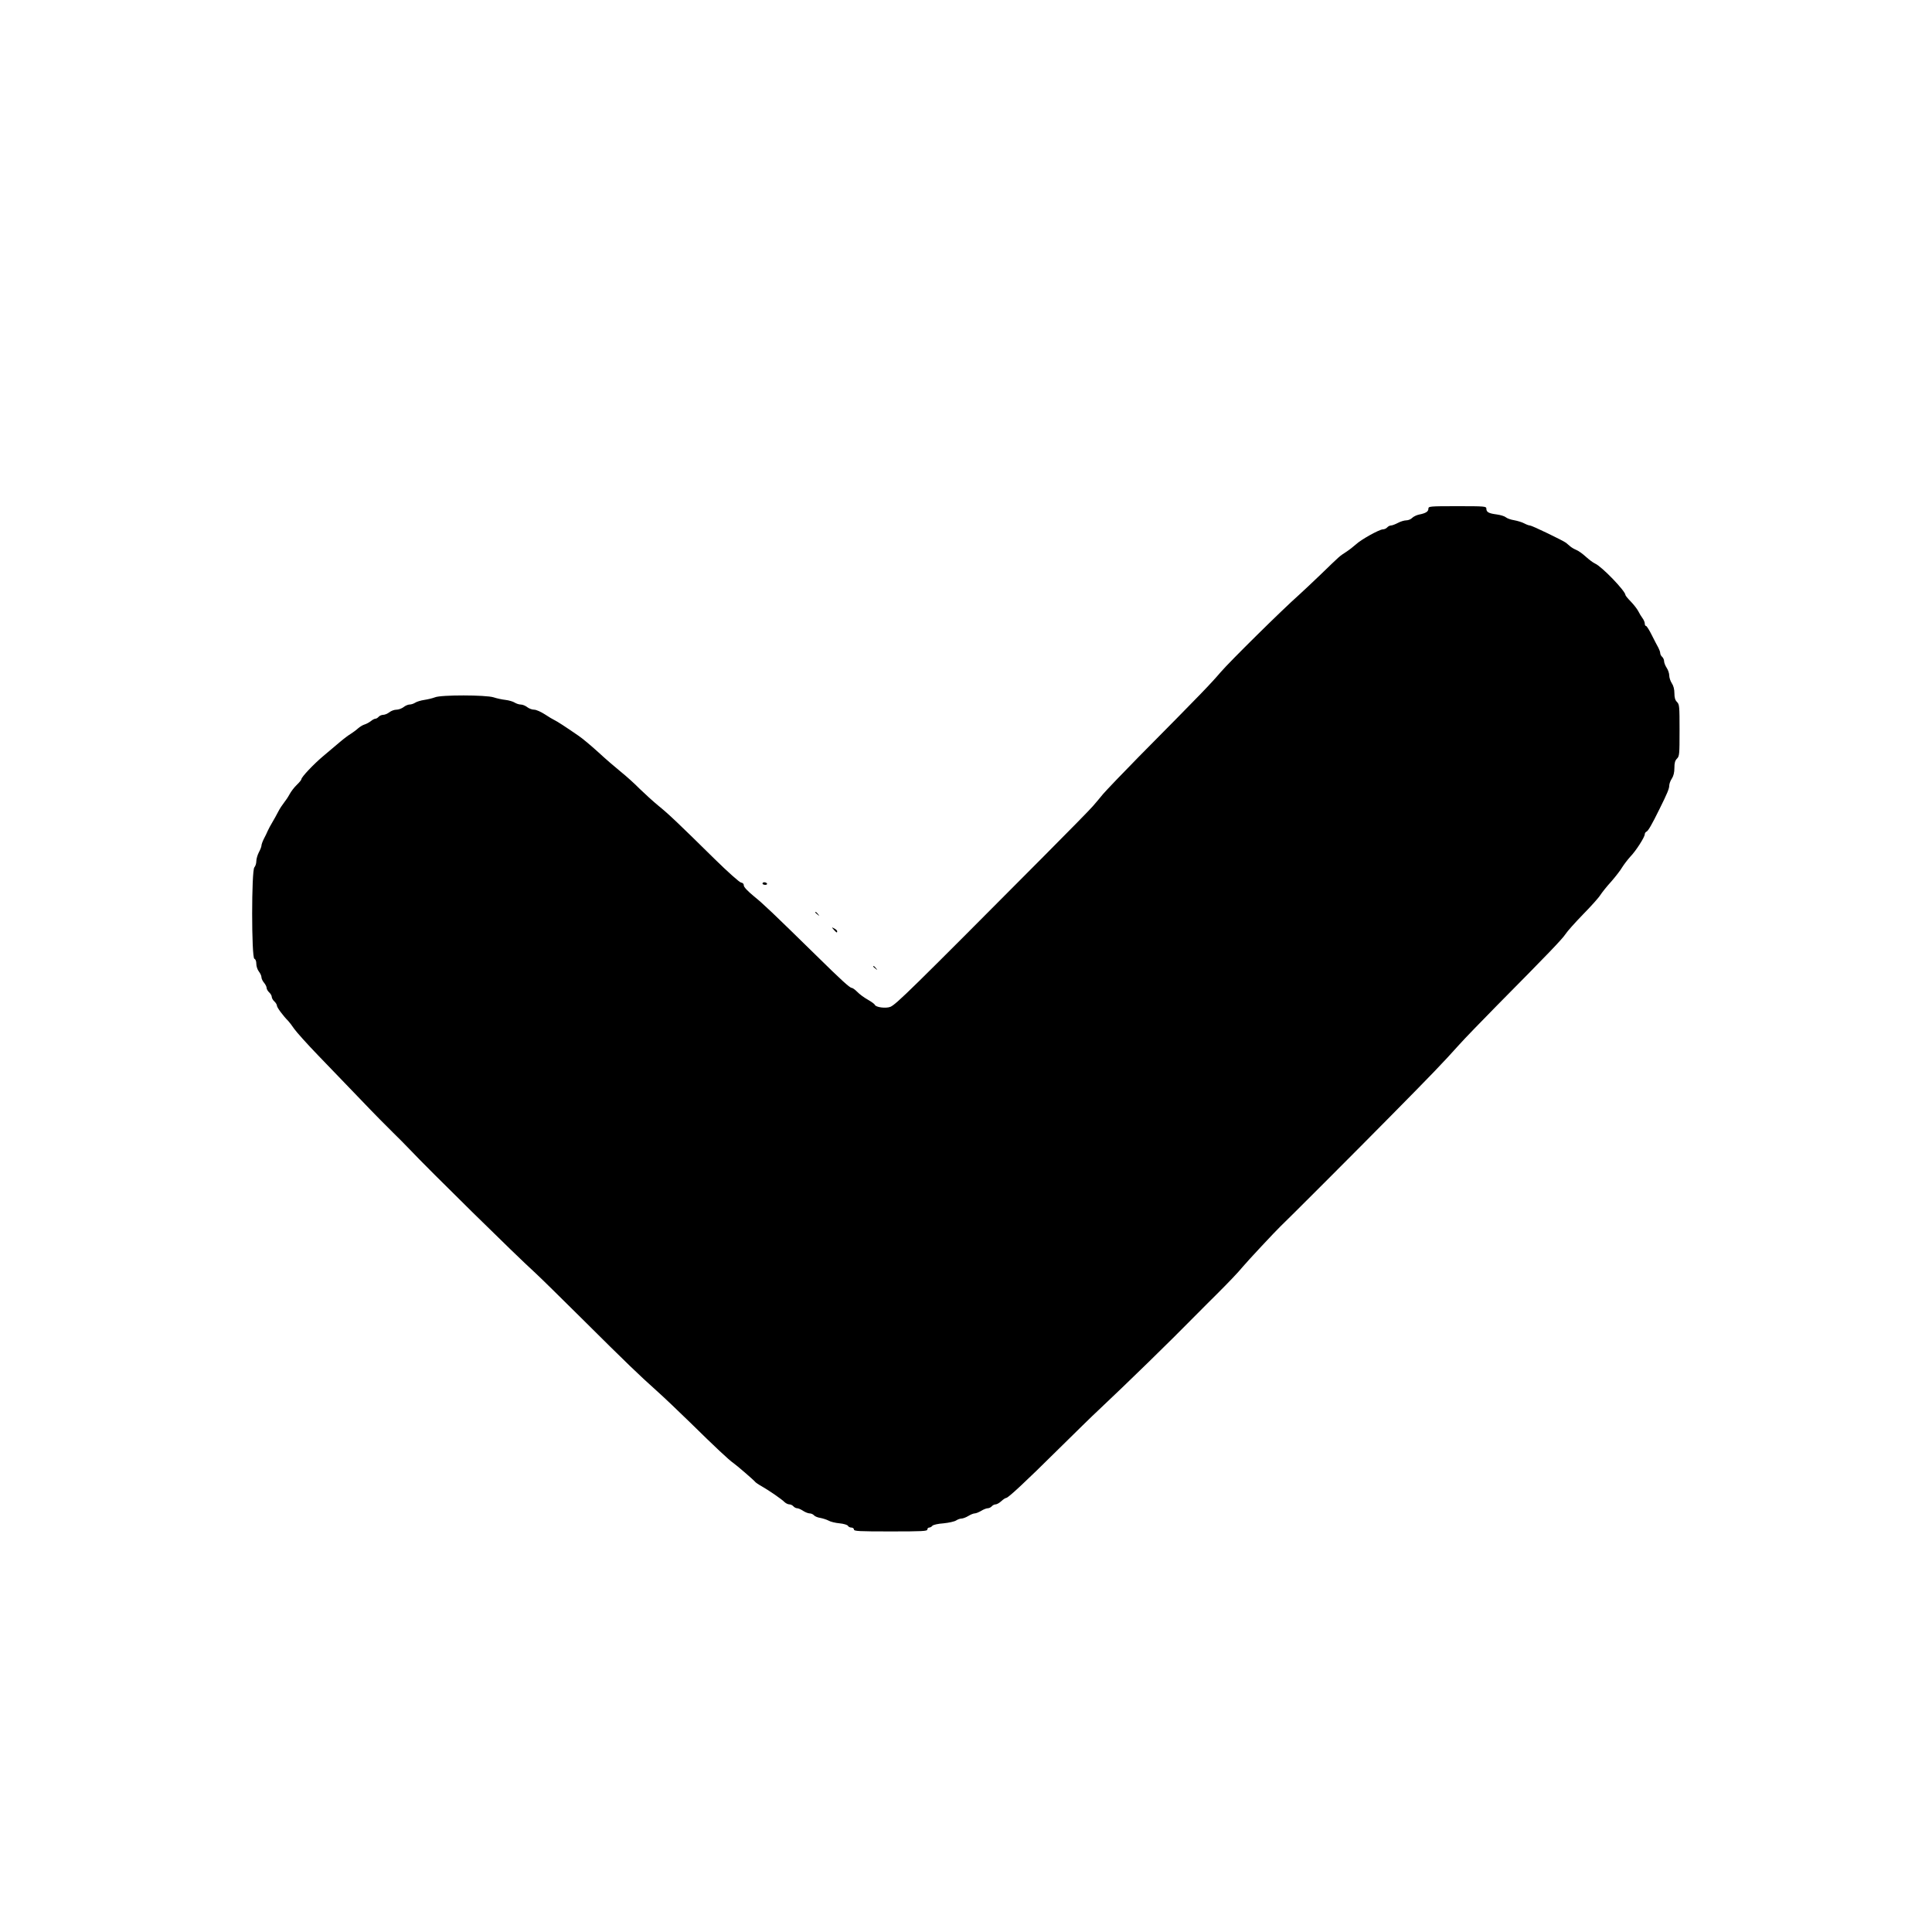
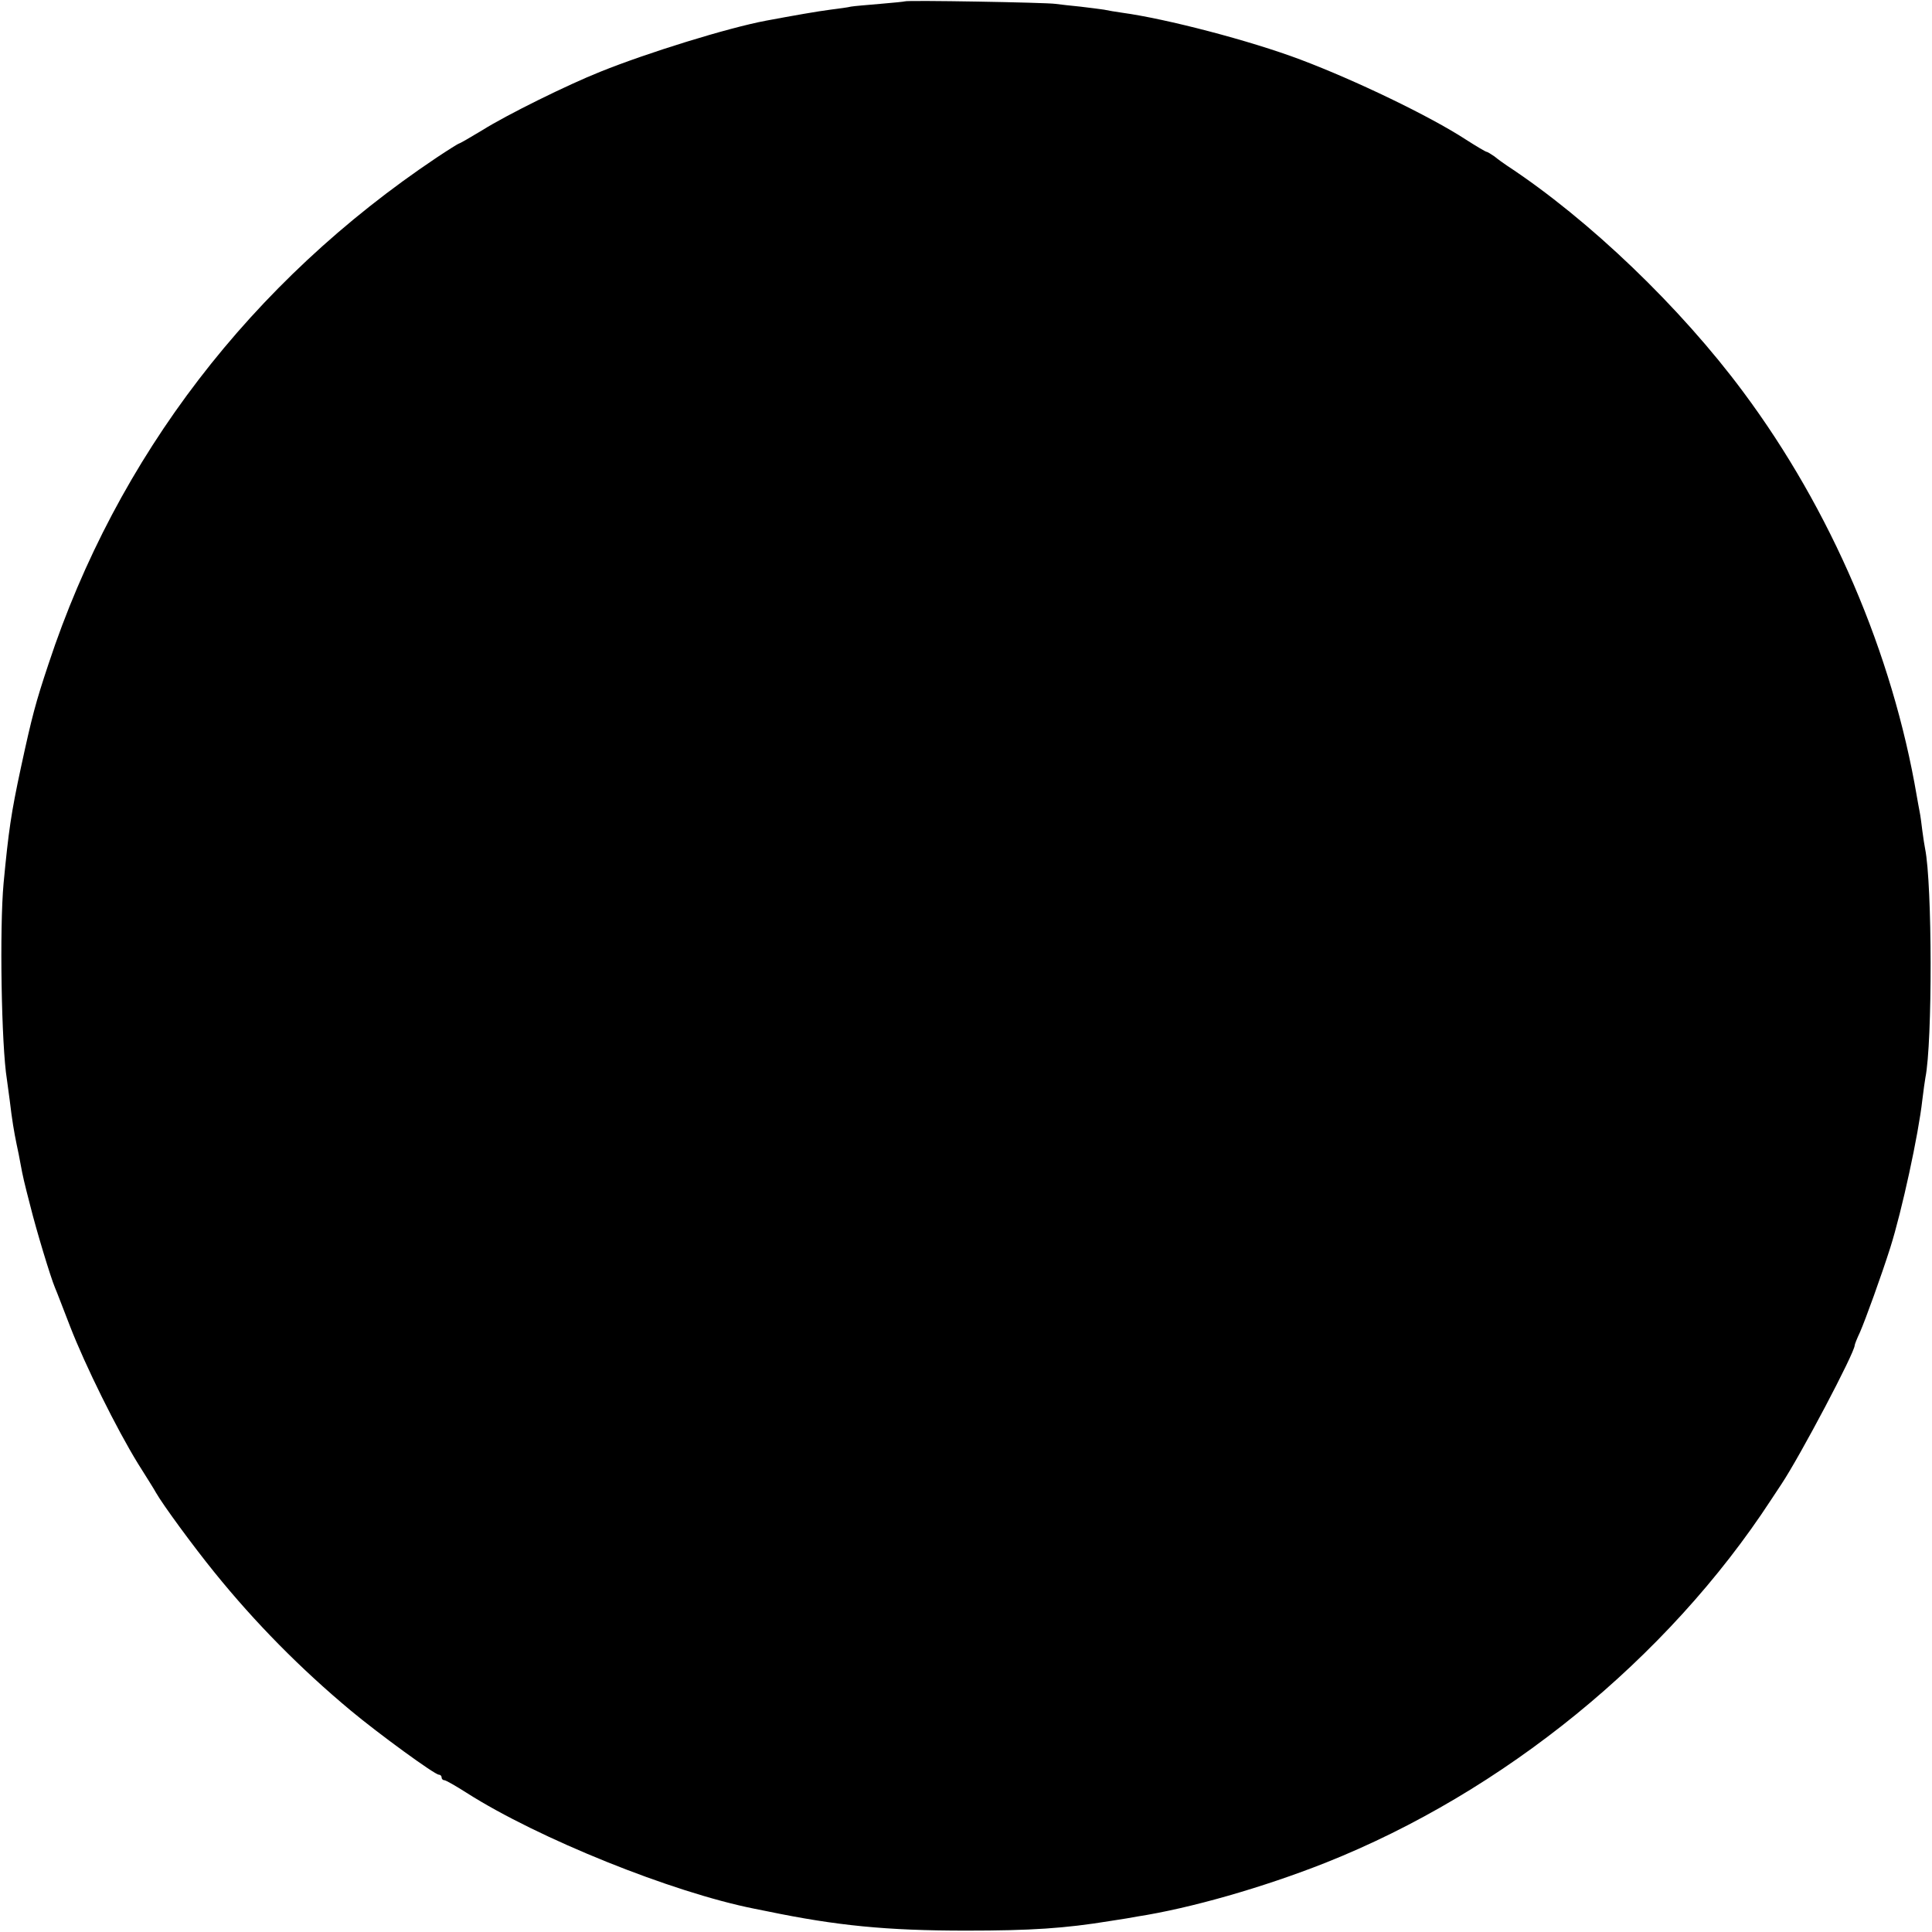
- <svg xmlns="http://www.w3.org/2000/svg" version="1.0" width="1500pt" height="1500pt" viewBox="0 0 1500 1500" preserveAspectRatio="xMidYMid meet">
-   <g transform="translate(0,1500) scale(0.1,-0.1)" fill="#000000" stroke="none">
-     <path d="M11090 11050 c0 -22 -21 -35 -72 -45 -20 -4 -44 -16 -54 -26 -9 -10 -30 -19 -46 -19 -15 0 -45 -9 -65 -20 -21 -11 -45 -20 -54 -20 -9 0 -22 -7 -29 -15 -7 -8 -22 -15 -34 -15 -28 -1 -169 -79 -209 -117 -18 -16 -52 -43 -77 -59 -52 -34 -43 -26 -196 -174 -66 -63 -142 -135 -169 -159 -131 -116 -536 -516 -609 -601 -78 -91 -142 -158 -636 -657 -124 -126 -247 -255 -275 -287 -27 -33 -63 -76 -80 -95 -16 -20 -190 -197 -385 -393 -1028 -1034 -1141 -1145 -1187 -1165 -35 -14 -114 -4 -121 16 -2 6 -27 24 -55 40 -29 16 -65 43 -81 60 -17 17 -36 31 -43 31 -15 0 -81 60 -274 250 -345 338 -409 399 -484 460 -51 42 -80 73 -80 85 0 13 -8 21 -22 23 -12 2 -101 81 -205 183 -287 283 -358 350 -437 414 -40 33 -105 92 -145 131 -39 40 -105 99 -146 132 -41 33 -120 101 -175 152 -55 50 -124 108 -154 128 -97 67 -166 112 -186 121 -11 5 -45 25 -75 45 -31 20 -67 36 -83 36 -16 0 -40 9 -54 20 -14 11 -36 20 -50 20 -13 0 -34 7 -47 15 -12 8 -45 18 -72 21 -27 3 -68 12 -92 20 -59 19 -409 20 -455 0 -18 -7 -55 -16 -82 -20 -28 -4 -60 -14 -72 -22 -12 -8 -32 -14 -44 -14 -11 0 -32 -9 -46 -20 -14 -11 -39 -20 -55 -20 -17 0 -41 -9 -55 -20 -14 -11 -36 -20 -48 -20 -12 0 -28 -7 -35 -15 -7 -8 -18 -15 -25 -15 -7 0 -23 -8 -36 -19 -13 -10 -35 -22 -49 -26 -14 -4 -36 -18 -50 -30 -14 -13 -39 -31 -56 -42 -17 -10 -56 -39 -85 -64 -30 -26 -87 -74 -128 -108 -74 -62 -171 -164 -171 -181 0 -5 -16 -25 -36 -44 -20 -19 -45 -52 -56 -73 -11 -21 -31 -50 -43 -65 -12 -15 -33 -46 -45 -70 -12 -24 -33 -61 -46 -83 -13 -22 -29 -51 -35 -65 -6 -14 -19 -42 -30 -62 -10 -20 -19 -44 -19 -53 0 -8 -9 -32 -20 -52 -11 -21 -20 -52 -20 -70 0 -17 -7 -38 -15 -47 -23 -22 -23 -701 0 -710 9 -3 15 -18 15 -39 0 -19 9 -46 20 -60 11 -14 20 -34 20 -45 0 -10 9 -29 20 -42 11 -13 20 -31 20 -40 0 -9 9 -25 20 -35 11 -10 20 -26 20 -35 0 -9 9 -25 20 -35 11 -10 20 -25 20 -33 0 -14 49 -80 89 -120 9 -10 30 -37 46 -61 17 -24 100 -117 185 -205 85 -88 235 -244 333 -346 97 -102 210 -216 250 -255 39 -38 97 -96 127 -128 148 -157 831 -829 975 -959 33 -30 195 -189 361 -354 354 -352 445 -439 579 -559 55 -49 174 -162 265 -251 185 -182 302 -292 334 -313 26 -18 159 -133 168 -145 3 -5 26 -21 51 -35 61 -35 158 -102 179 -124 10 -9 26 -17 37 -17 10 0 24 -7 31 -15 7 -8 20 -15 29 -15 9 0 30 -9 46 -20 17 -11 40 -20 51 -20 12 0 27 -7 34 -15 7 -8 28 -17 49 -20 20 -4 49 -13 64 -21 15 -9 53 -18 85 -21 32 -3 61 -12 65 -19 4 -8 17 -14 27 -14 11 0 20 -7 20 -15 0 -13 38 -15 285 -15 247 0 285 2 285 15 0 8 6 15 14 15 7 0 19 6 25 14 6 7 42 16 87 19 41 4 85 14 97 22 12 8 31 15 42 15 11 0 35 9 53 20 18 11 40 20 50 20 9 0 32 9 50 20 18 11 41 20 51 20 10 0 24 7 31 15 7 8 20 15 30 15 9 0 29 11 44 25 15 14 32 25 38 25 15 0 148 123 404 377 127 125 268 264 315 307 221 208 548 526 766 748 45 46 113 113 150 150 97 97 164 167 202 213 31 38 258 281 291 312 47 44 600 597 860 861 313 317 400 407 530 552 41 46 172 181 290 301 404 408 509 518 534 556 13 21 75 90 136 153 62 63 123 131 135 151 13 20 51 68 85 105 33 38 72 88 85 111 14 22 42 59 62 81 44 45 113 153 113 175 0 8 6 17 13 20 13 5 41 53 102 177 59 119 75 157 75 181 0 13 9 38 20 54 13 20 20 47 20 83 0 39 5 57 20 72 19 19 20 33 20 220 0 187 -1 201 -20 220 -14 14 -20 33 -20 68 0 30 -7 58 -20 77 -11 17 -20 44 -20 60 0 17 -9 44 -20 60 -11 17 -20 40 -20 51 0 12 -7 27 -15 34 -8 7 -15 20 -15 29 0 9 -7 27 -14 41 -8 14 -31 58 -51 98 -19 39 -40 72 -45 72 -6 0 -10 8 -10 19 0 10 -8 29 -18 42 -10 13 -24 37 -32 53 -8 16 -34 50 -57 74 -24 24 -43 48 -43 52 0 31 -183 221 -235 244 -16 7 -49 32 -73 54 -24 22 -57 46 -75 53 -17 7 -39 20 -48 29 -10 8 -24 20 -31 26 -22 17 -264 134 -279 134 -8 0 -27 7 -44 16 -16 9 -52 20 -79 25 -27 4 -56 15 -65 23 -9 8 -41 18 -71 22 -62 8 -80 18 -80 45 0 18 -12 19 -225 19 -217 0 -225 -1 -225 -20z" />
-     <path d="M5920 8140 c0 -5 9 -10 21 -10 11 0 17 5 14 10 -3 6 -13 10 -21 10 -8 0 -14 -4 -14 -10z" />
-     <path d="M6330 7916 c0 -2 8 -10 18 -17 15 -13 16 -12 3 4 -13 16 -21 21 -21 13z" />
-     <path d="M6474 7781 c21 -23 26 -26 26 -11 0 5 -10 15 -22 21 -23 12 -23 12 -4 -10z" />
-     <path d="M6780 7496 c0 -2 8 -10 18 -17 15 -13 16 -12 3 4 -13 16 -21 21 -21 13z" />
+ <svg xmlns="http://www.w3.org/2000/svg" version="1.0" width="700pt" height="700pt" viewBox="0 0 700 700" preserveAspectRatio="xMidYMid meet">
+   <g transform="translate(0,700) scale(0.1,-0.1)" fill="#000000" stroke="none">
+     <path d="M3278 6995 c-1 -1 -42 -5 -89 -9 -47 -4 -95 -8 -106 -10 -11 -3 -44 -7 -74 -11 -47 -6 -132 -21 -234 -40 -138 -26 -429 -116 -600 -185 -118 -47 -339 -156 -428 -212 -43 -26 -81 -48 -84 -48 -2 0 -39 -23 -81 -51 -672 -450 -1158 -1083 -1406 -1834 -47 -141 -60 -190 -100 -375 -36 -167 -45 -231 -63 -420 -15 -163 -8 -589 12 -711 2 -13 6 -46 10 -74 9 -76 16 -116 25 -160 5 -22 11 -53 14 -70 9 -49 13 -66 36 -155 21 -85 73 -257 89 -295 5 -11 29 -74 55 -141 55 -142 169 -372 246 -497 30 -48 60 -95 65 -105 25 -44 135 -194 212 -289 148 -183 312 -349 493 -500 102 -85 305 -233 320 -233 5 0 10 -4 10 -10 0 -5 4 -10 10 -10 5 0 42 -21 81 -46 259 -165 745 -361 1044 -420 11 -2 31 -6 45 -9 251 -52 432 -70 720 -70 235 0 358 8 523 35 40 6 83 13 97 16 194 30 458 106 683 195 644 256 1238 739 1614 1315 7 11 24 36 37 56 68 102 266 477 266 504 0 3 8 24 19 47 20 46 77 203 110 307 42 133 102 409 116 535 4 33 9 69 11 80 26 128 25 703 -1 830 -2 11 -7 40 -10 65 -3 25 -7 56 -10 70 -3 14 -7 39 -10 55 -88 517 -311 1038 -629 1465 -227 306 -558 624 -856 820 -12 8 -33 23 -45 33 -13 9 -26 17 -29 17 -3 0 -37 20 -76 45 -129 84 -399 214 -598 289 -183 69 -486 148 -647 170 -22 3 -51 8 -65 11 -13 2 -52 7 -86 11 -33 3 -74 8 -90 10 -33 5 -540 14 -546 9z" />
  </g>
</svg>
